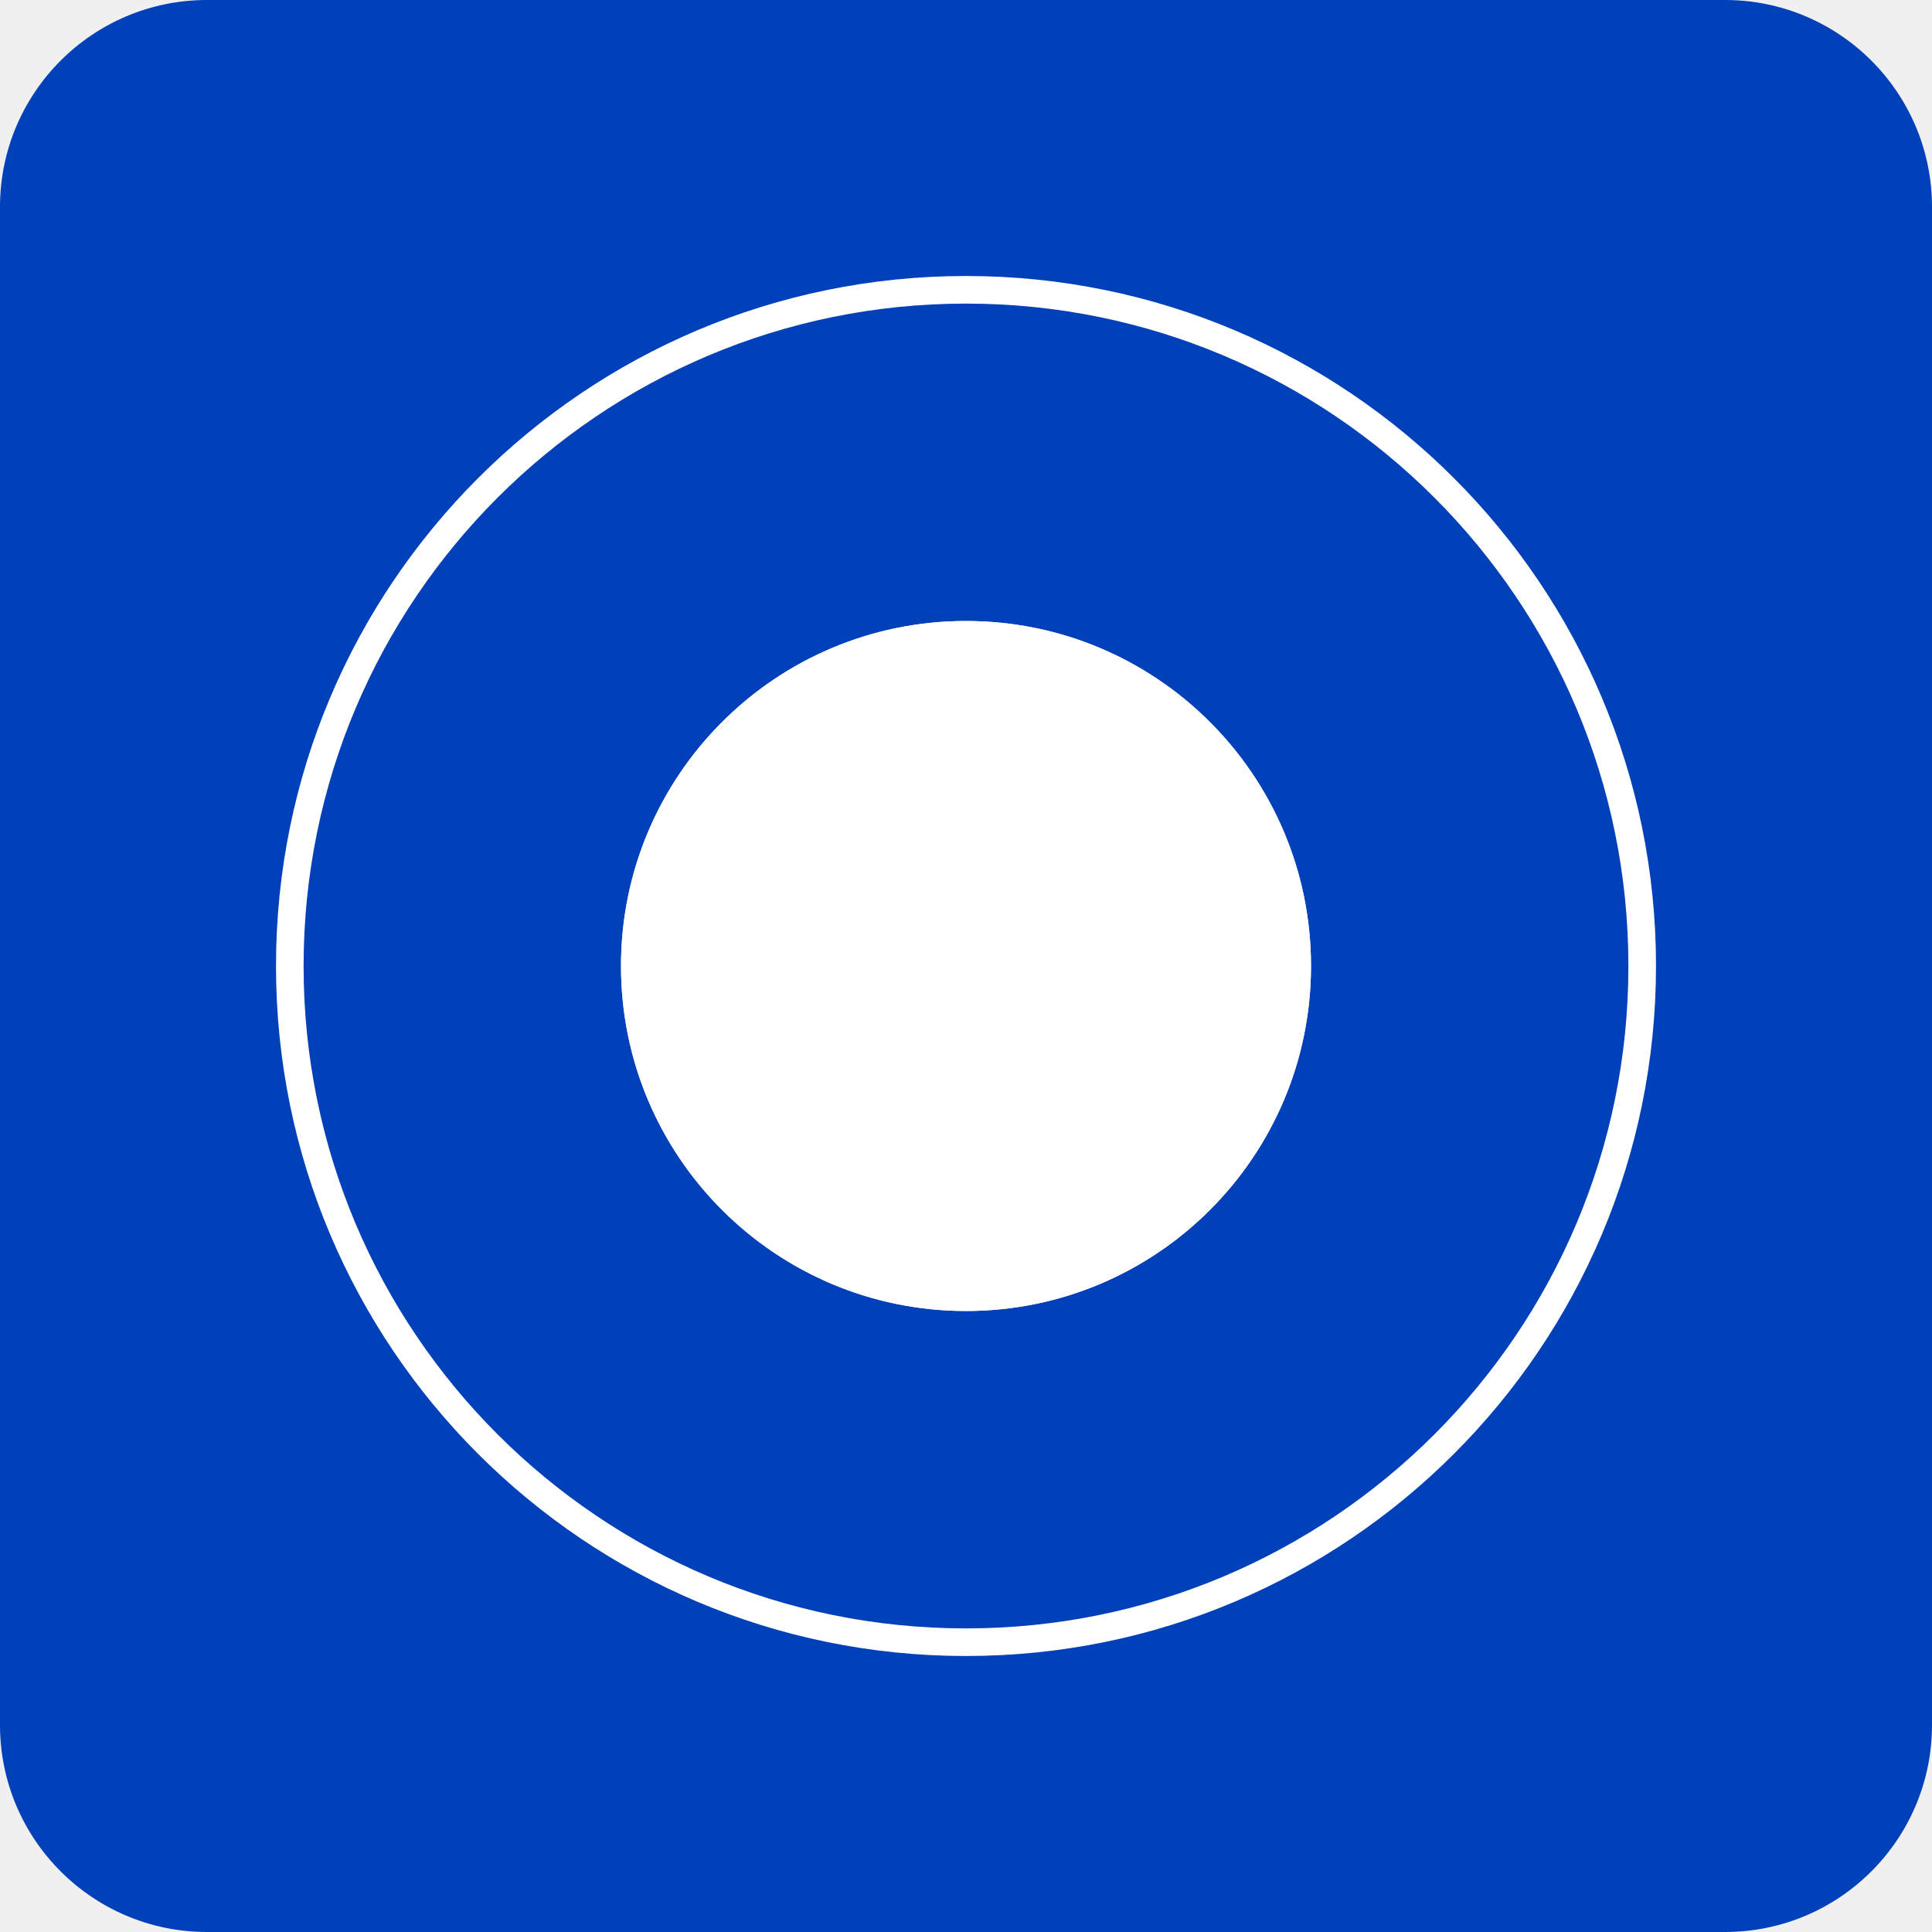
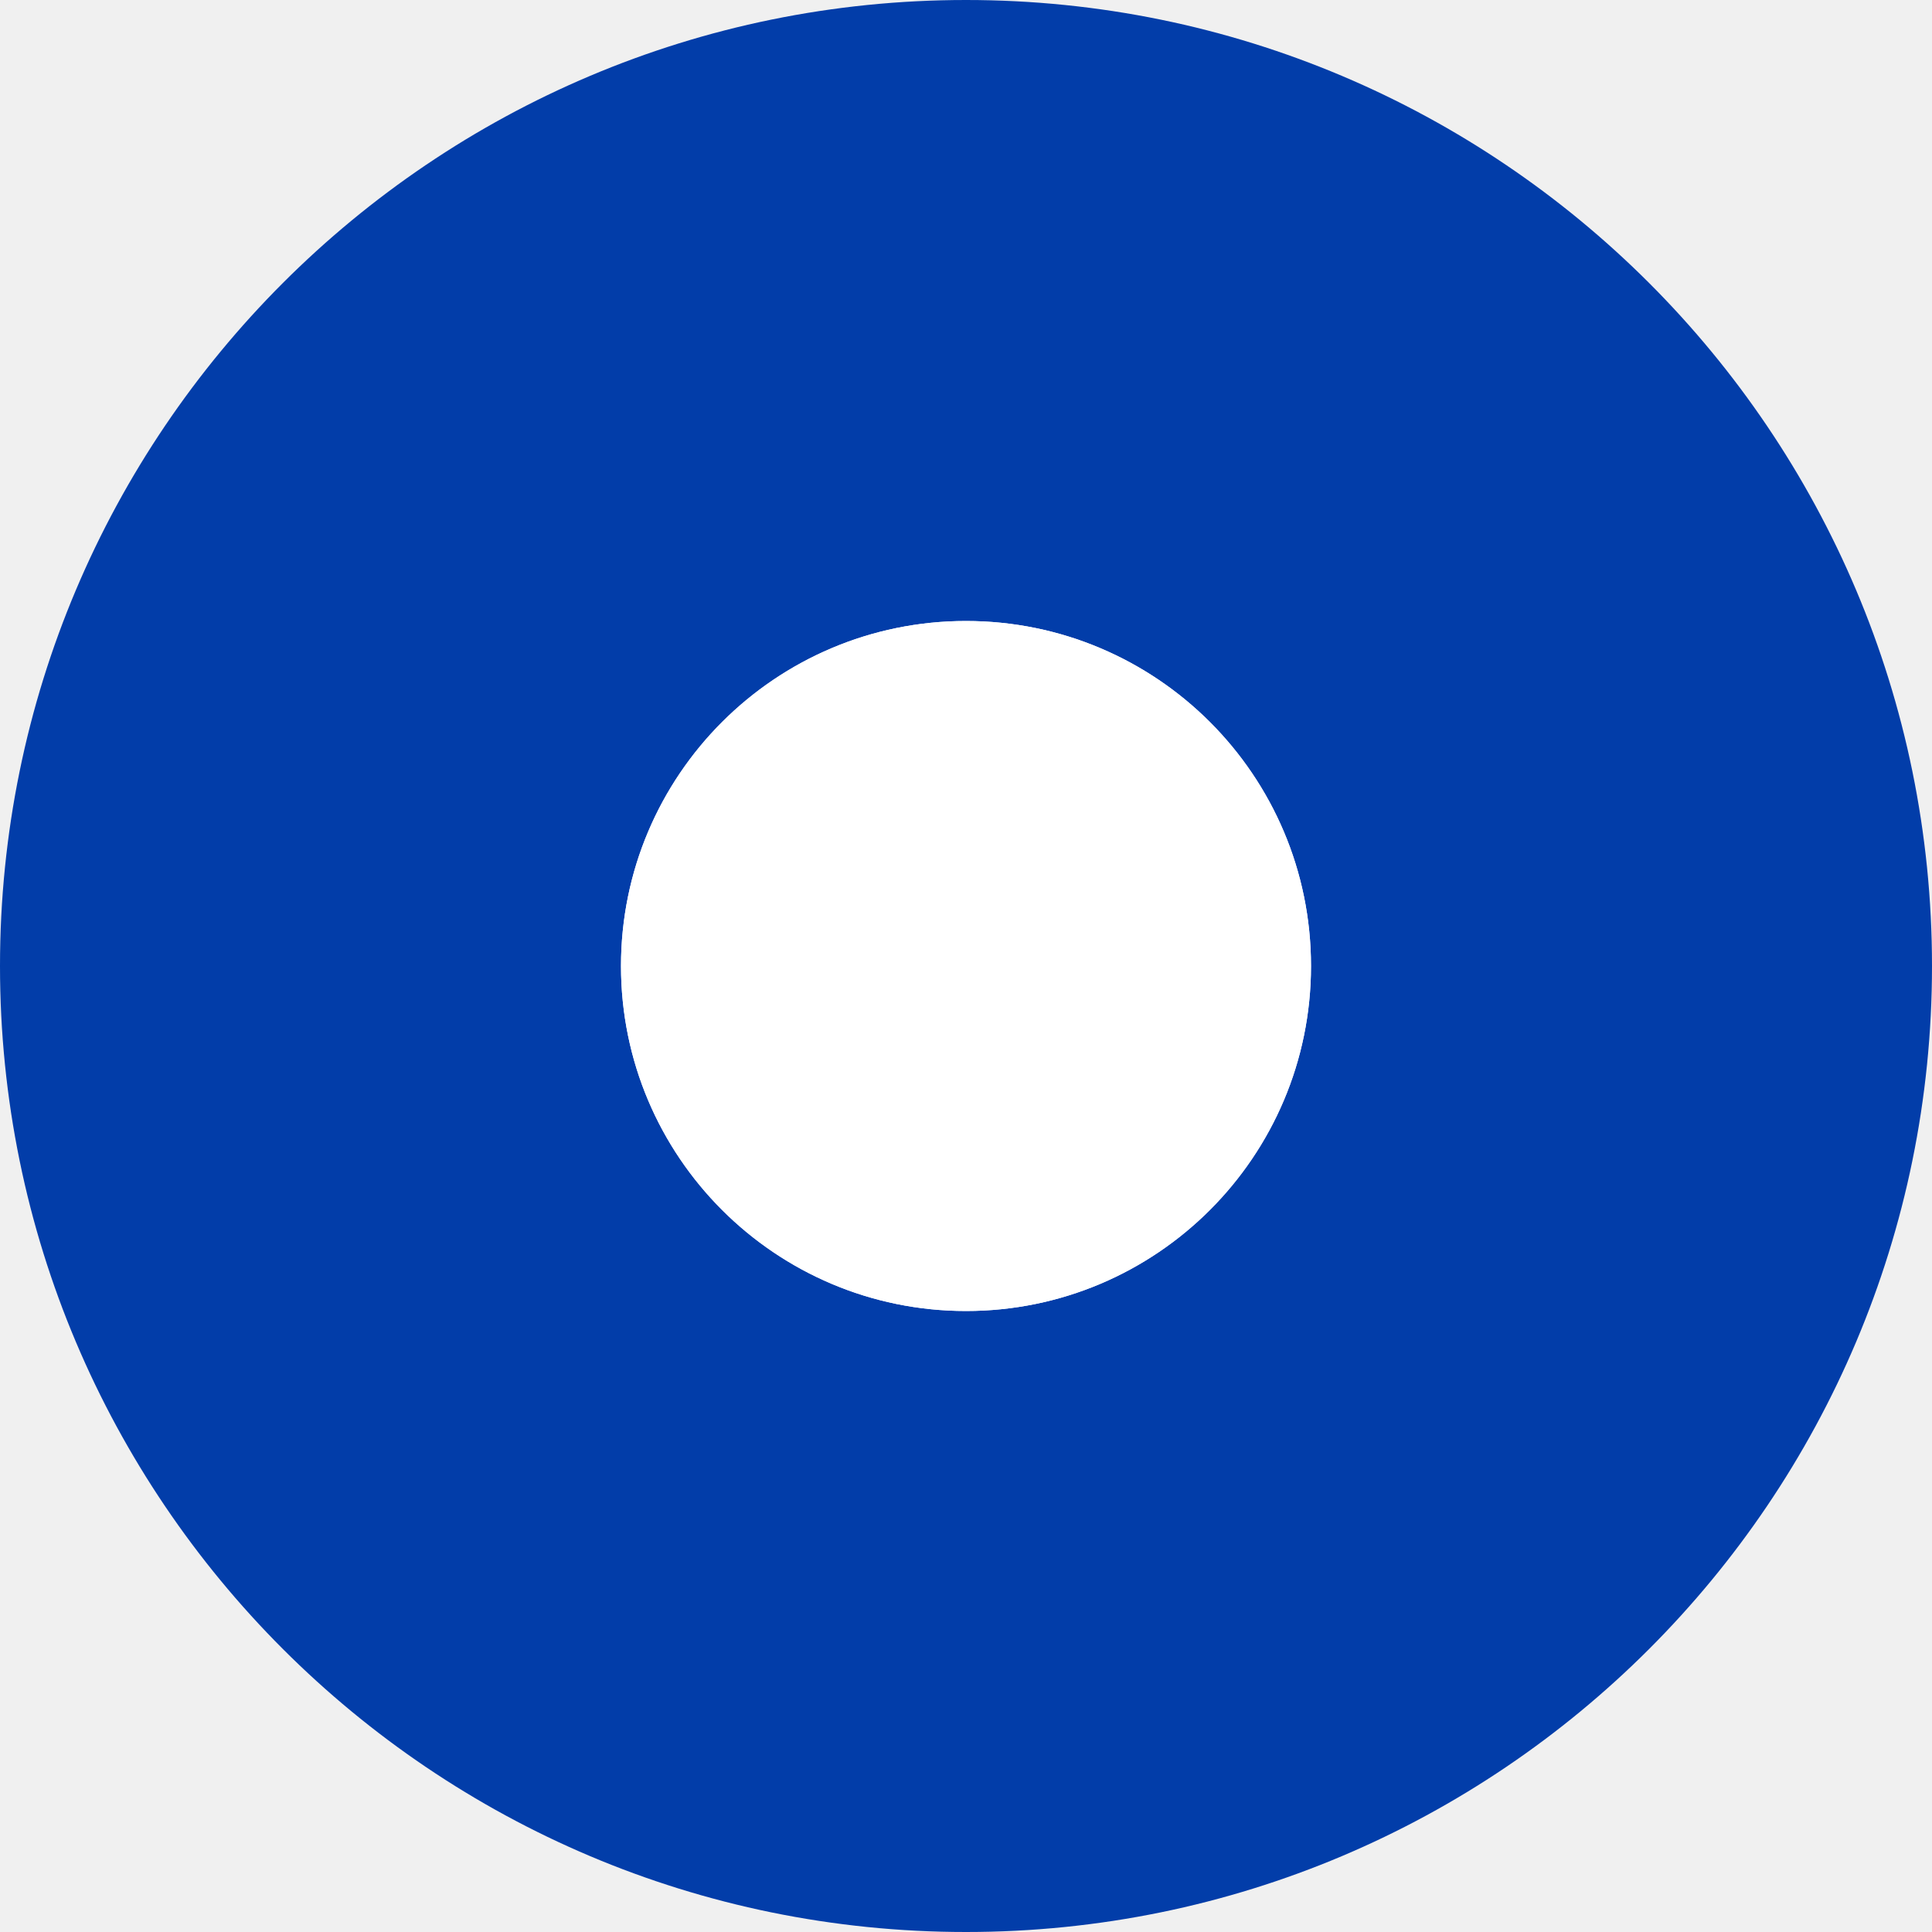
<svg xmlns="http://www.w3.org/2000/svg" width="280" height="280" viewBox="0 0 280 280">
-   <g id="Gruppe_3" data-name="Gruppe 3" transform="translate(-103 -81)">
-     <g id="Gruppe_2" data-name="Gruppe 2">
-       <rect id="Rechteck_1" data-name="Rechteck 1" width="280" height="280" rx="30" transform="translate(103 81)" fill="#0041b9" />
-       <g id="Ellipse_1" data-name="Ellipse 1" transform="translate(143 121)" fill="none" stroke="#fff" stroke-width="4">
-         <circle cx="100" cy="100" r="100" stroke="none" />
-         <circle cx="100" cy="100" r="98" fill="none" />
-       </g>
-       <g id="Ellipse_2" data-name="Ellipse 2" transform="translate(193 171)" fill="#fff" stroke="#fff" stroke-width="2">
-         <circle cx="50" cy="50" r="50" stroke="none" />
-         <circle cx="50" cy="50" r="49" fill="none" />
-       </g>
+   <g id="Gruppe_2" data-name="Gruppe 2" transform="translate(-103 -81)">
+     <circle id="Ellipse_7" data-name="Ellipse 7" cx="140" cy="140" r="140" transform="translate(103 81)" fill="#023da9" />
+     <g id="Ellipse_12" data-name="Ellipse 12" transform="translate(193 171)" fill="#fff" stroke="#fff" stroke-width="2">
+       <circle cx="50" cy="50" r="50" stroke="none" />
+       <circle cx="50" cy="50" r="49" fill="none" />
    </g>
  </g>
</svg>
